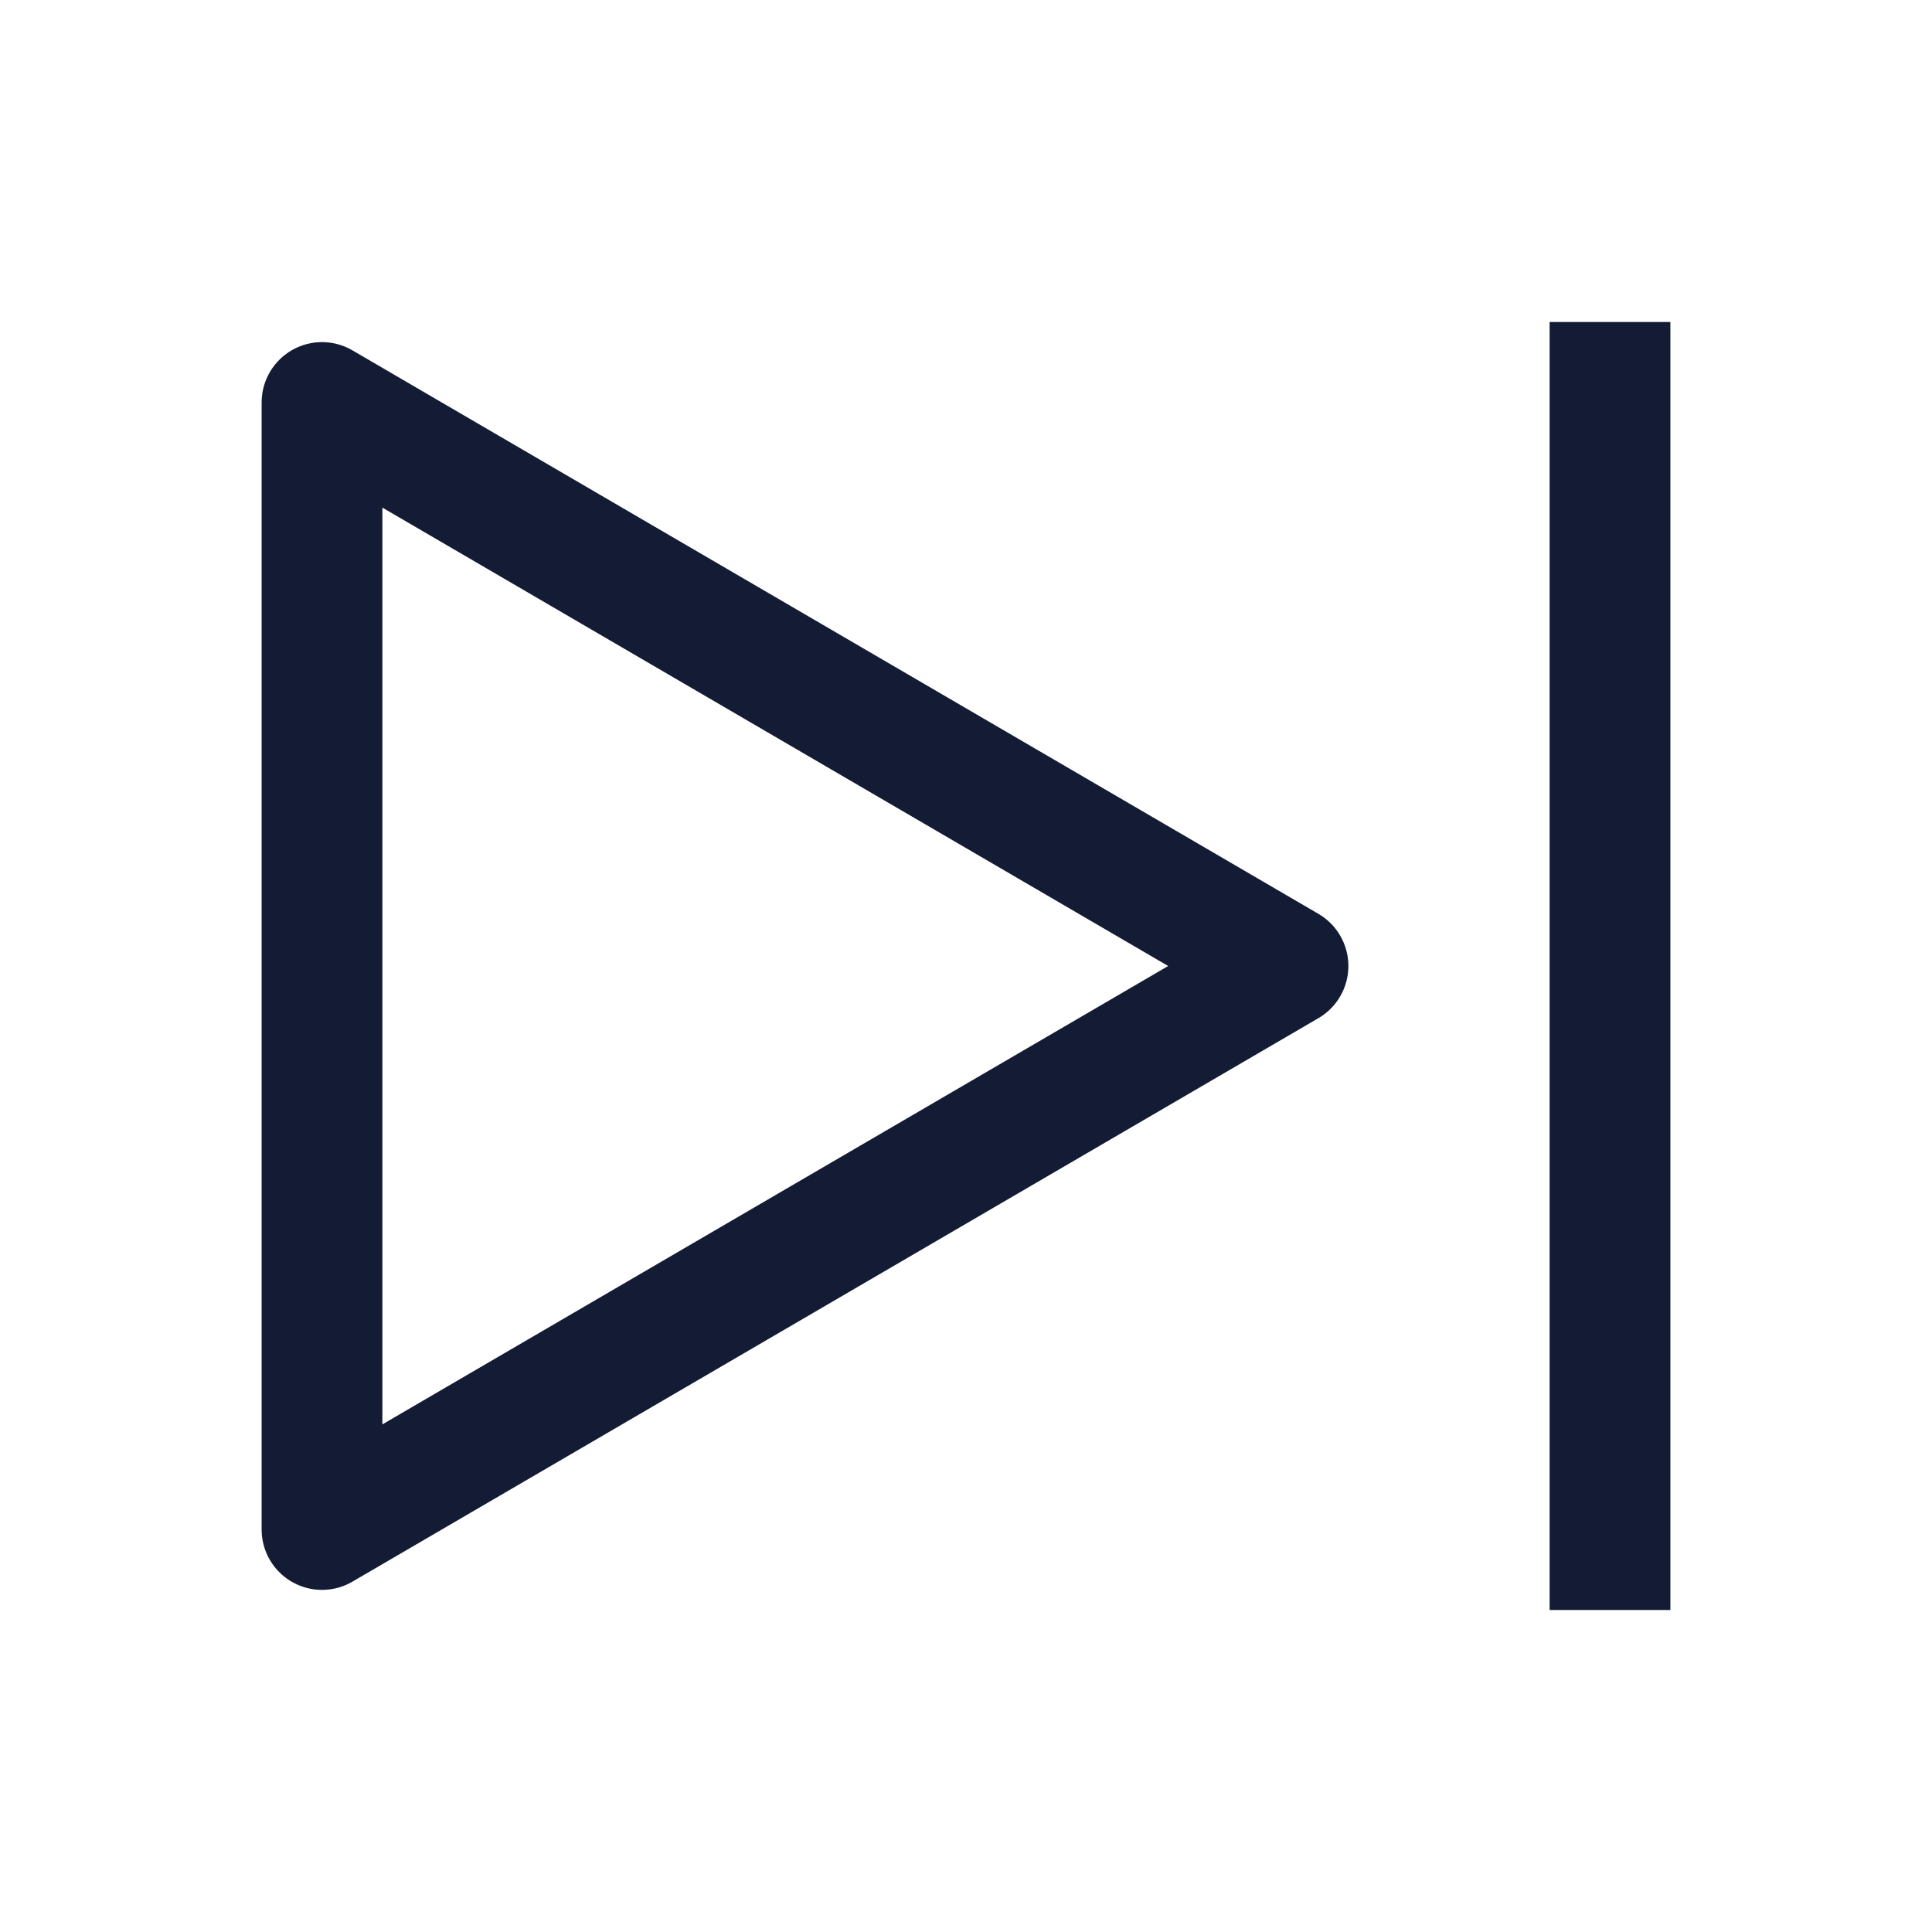
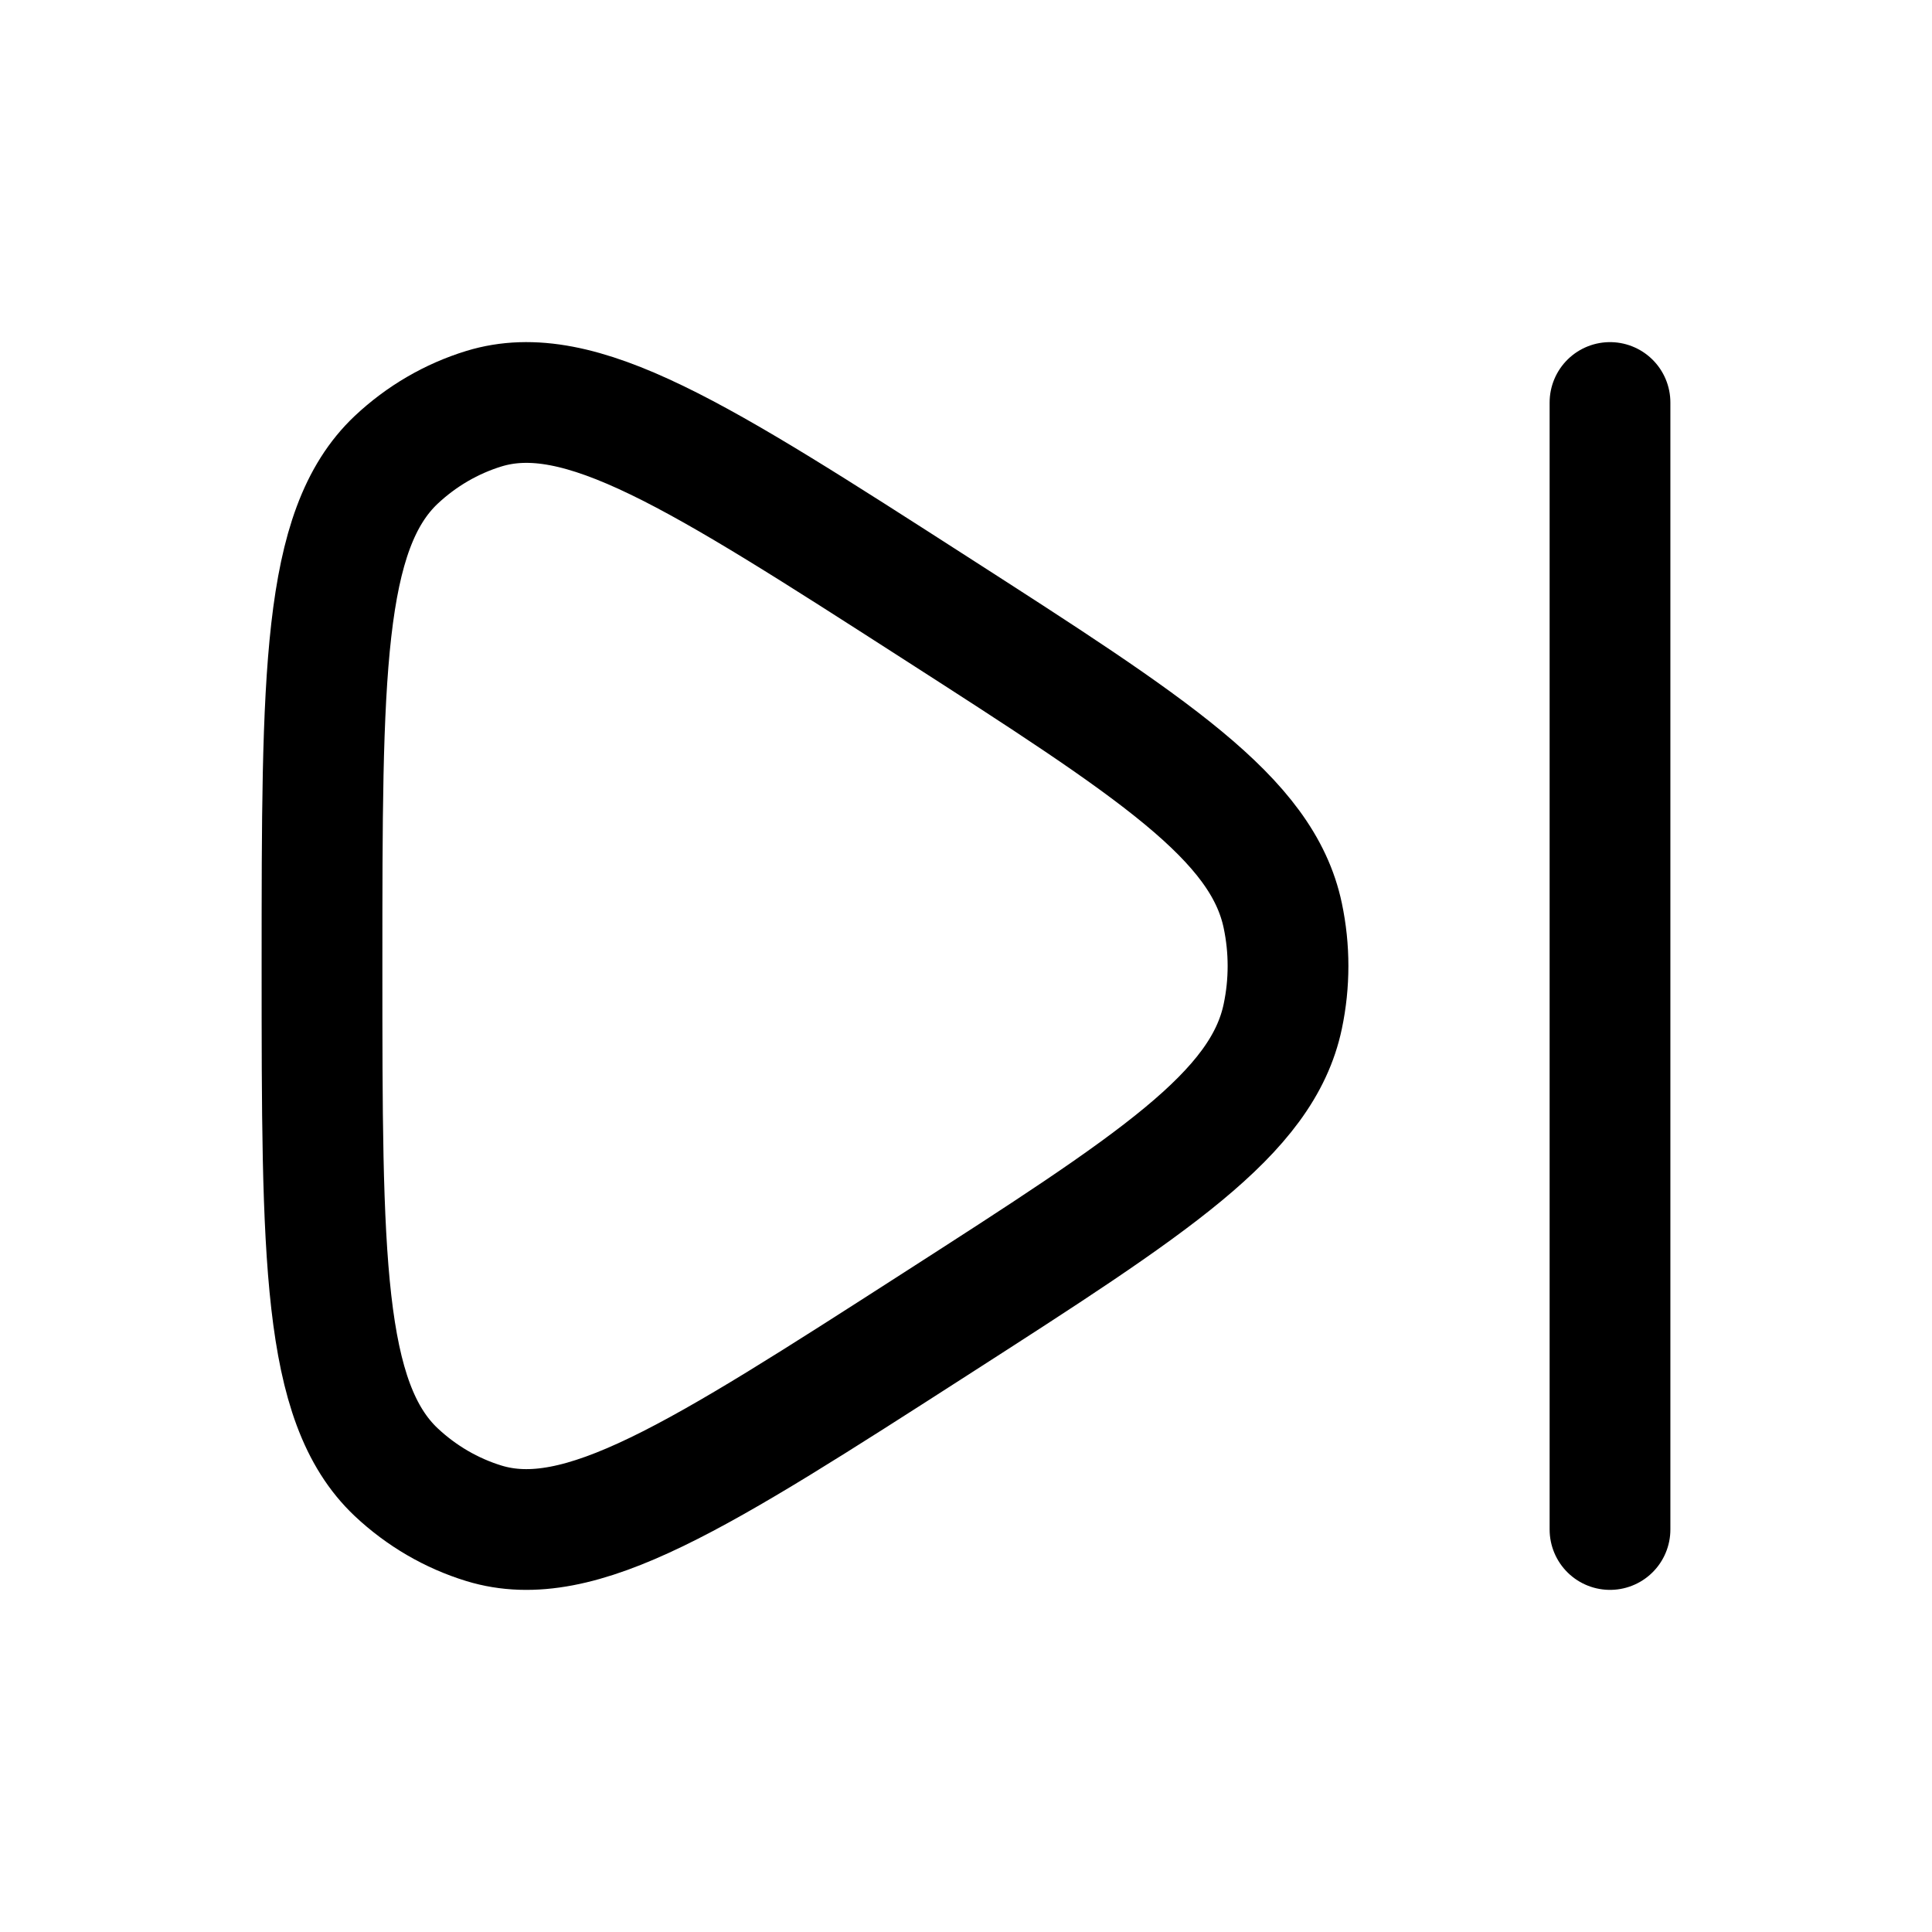
- <svg xmlns="http://www.w3.org/2000/svg" width="24" height="24" viewBox="0 0 24 24" fill="none">
-   <path d="M4 19V5L16 12L4 19Z" stroke="#141B34" stroke-width="1.5" stroke-linejoin="round" />
-   <path d="M20 4V20" stroke="#141B34" stroke-width="1.5" />
+ <svg xmlns="http://www.w3.org/2000/svg" viewBox="0 0 24 24" width="24" height="24" color="#000000" fill="none">
+   <path d="M15.935 12.626C15.681 13.837 14.327 14.708 11.62 16.448C8.675 18.341 7.203 19.288 6.011 18.923C5.607 18.799 5.235 18.582 4.922 18.288C4 17.418 4 15.612 4 12C4 8.388 4 6.582 4.922 5.712C5.235 5.418 5.607 5.201 6.011 5.077C7.203 4.712 8.675 5.659 11.62 7.552C14.327 9.292 15.681 10.163 15.935 11.374C16.022 11.787 16.022 12.213 15.935 12.626Z" stroke="currentColor" stroke-width="1.5" stroke-linejoin="round" />
+   <path d="M20 5V19" stroke="currentColor" stroke-width="1.5" stroke-linecap="round" />
</svg>
